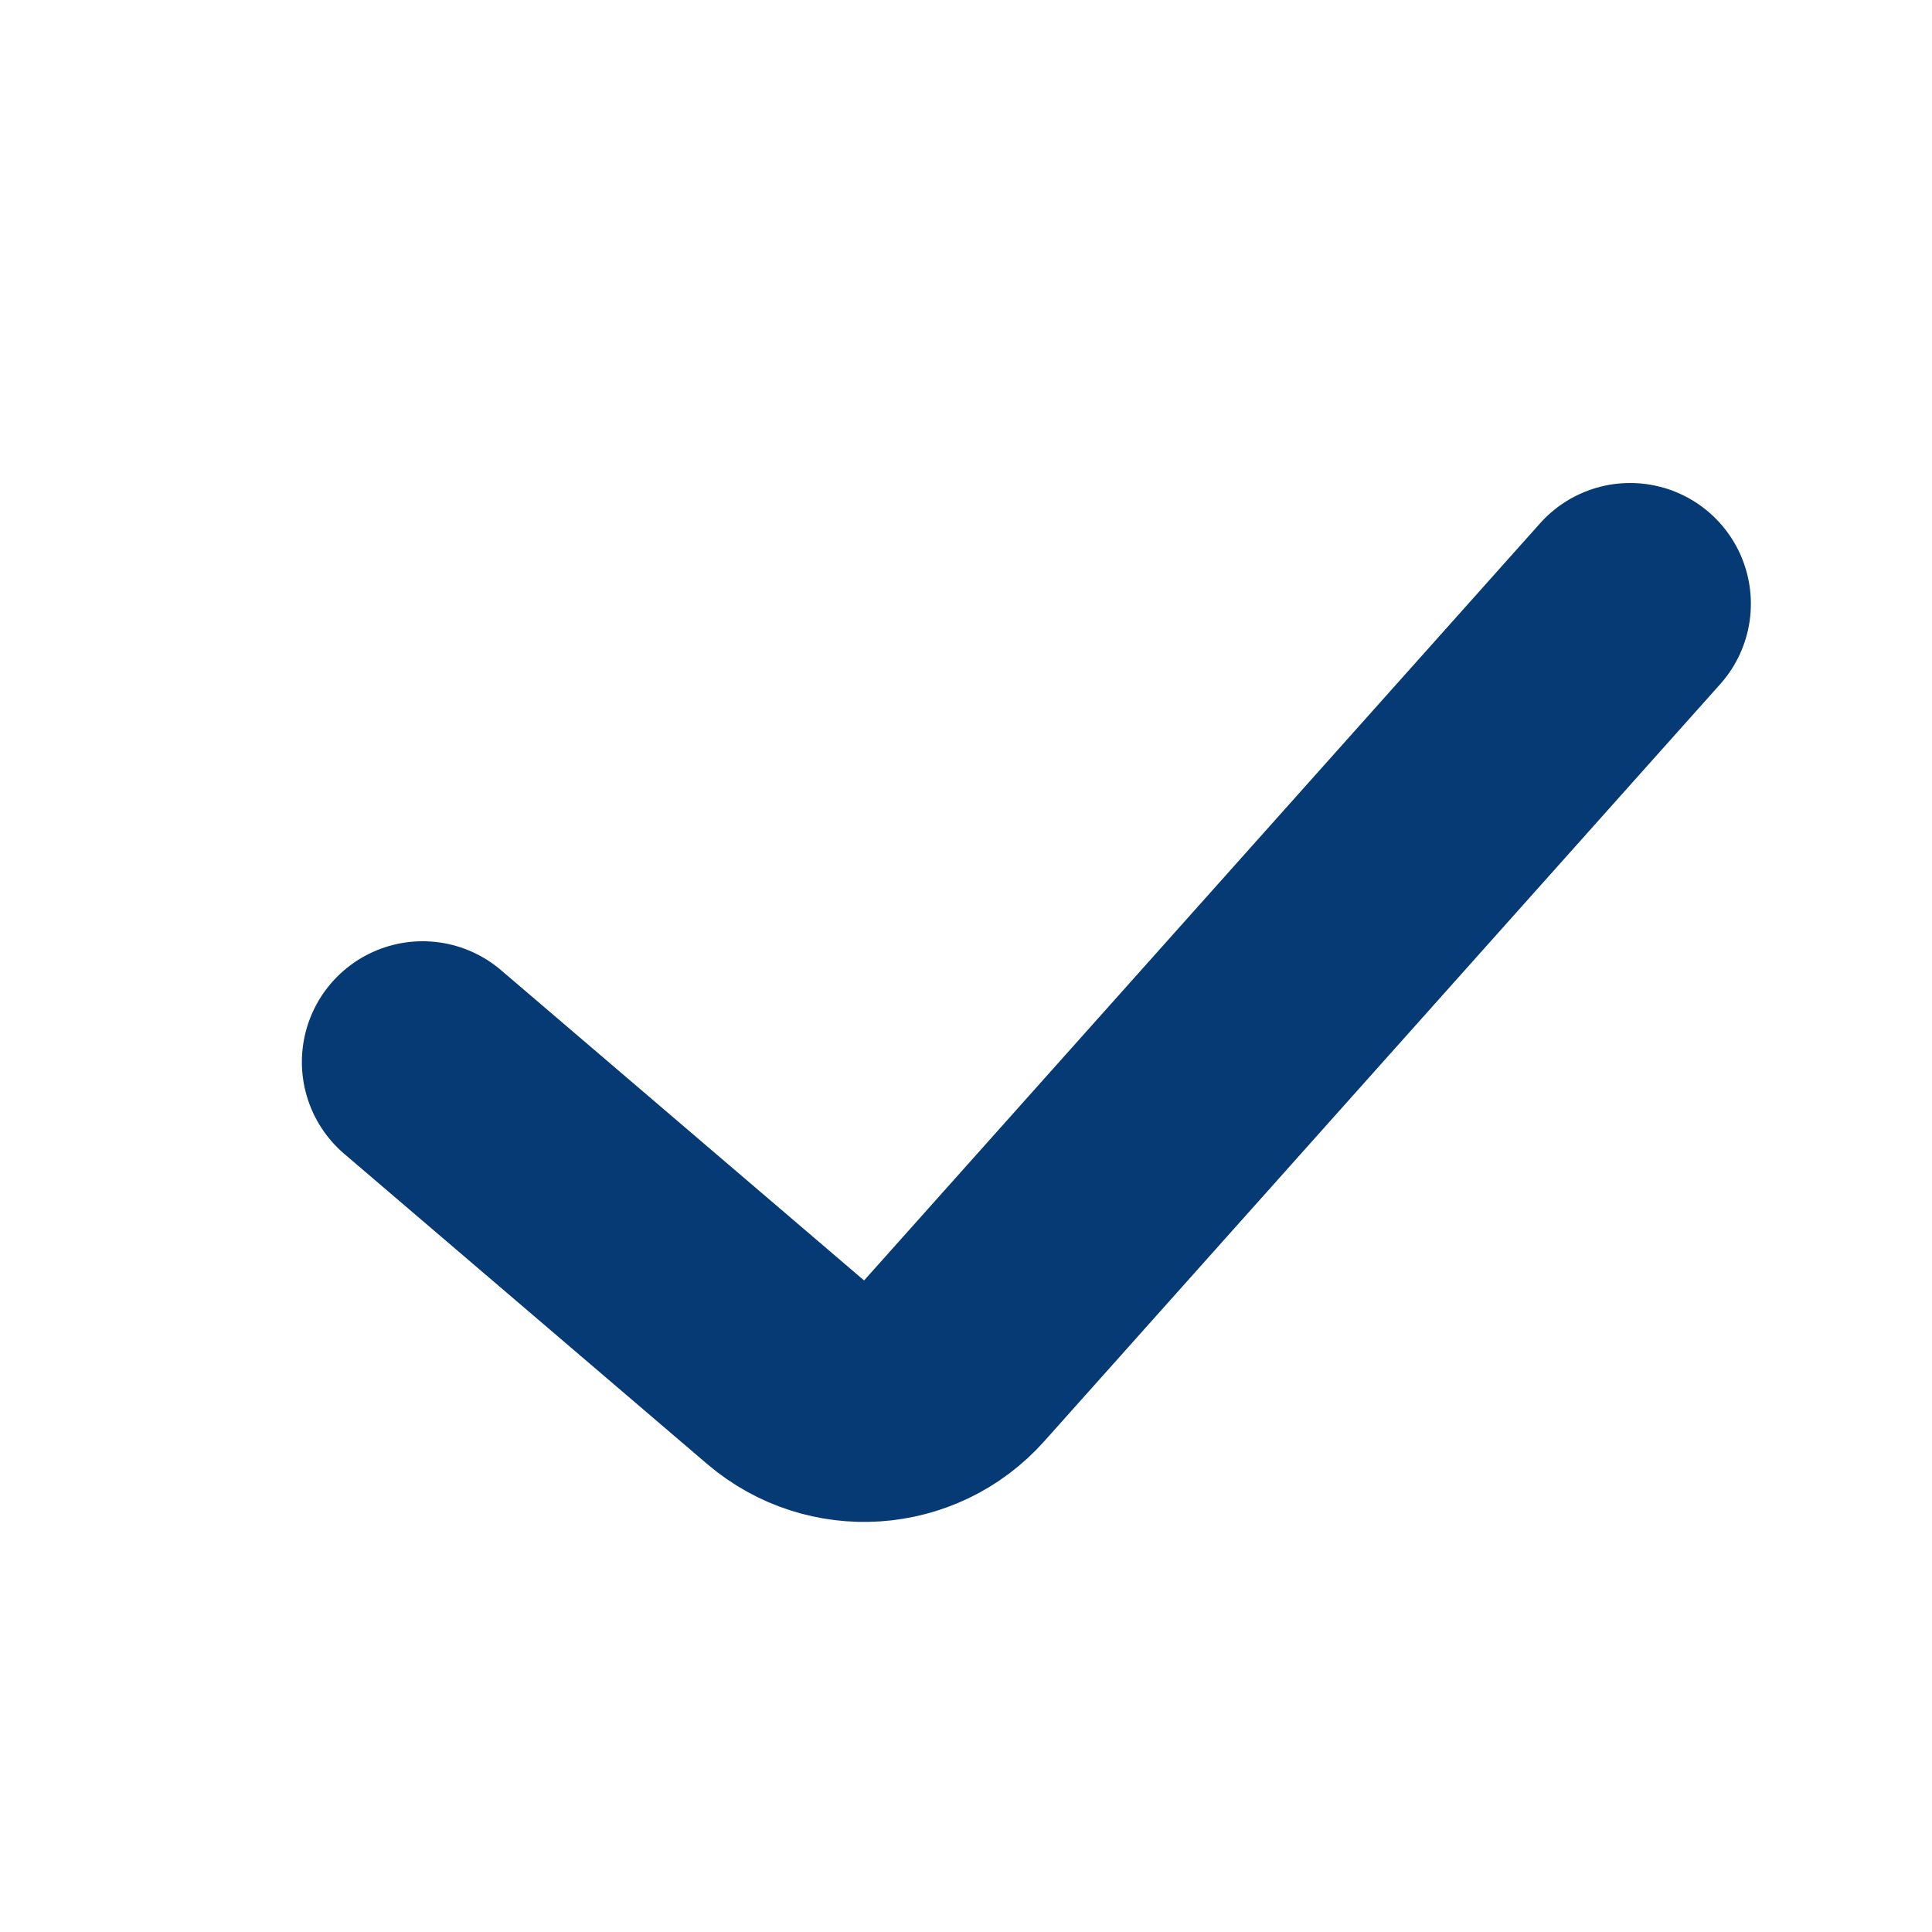
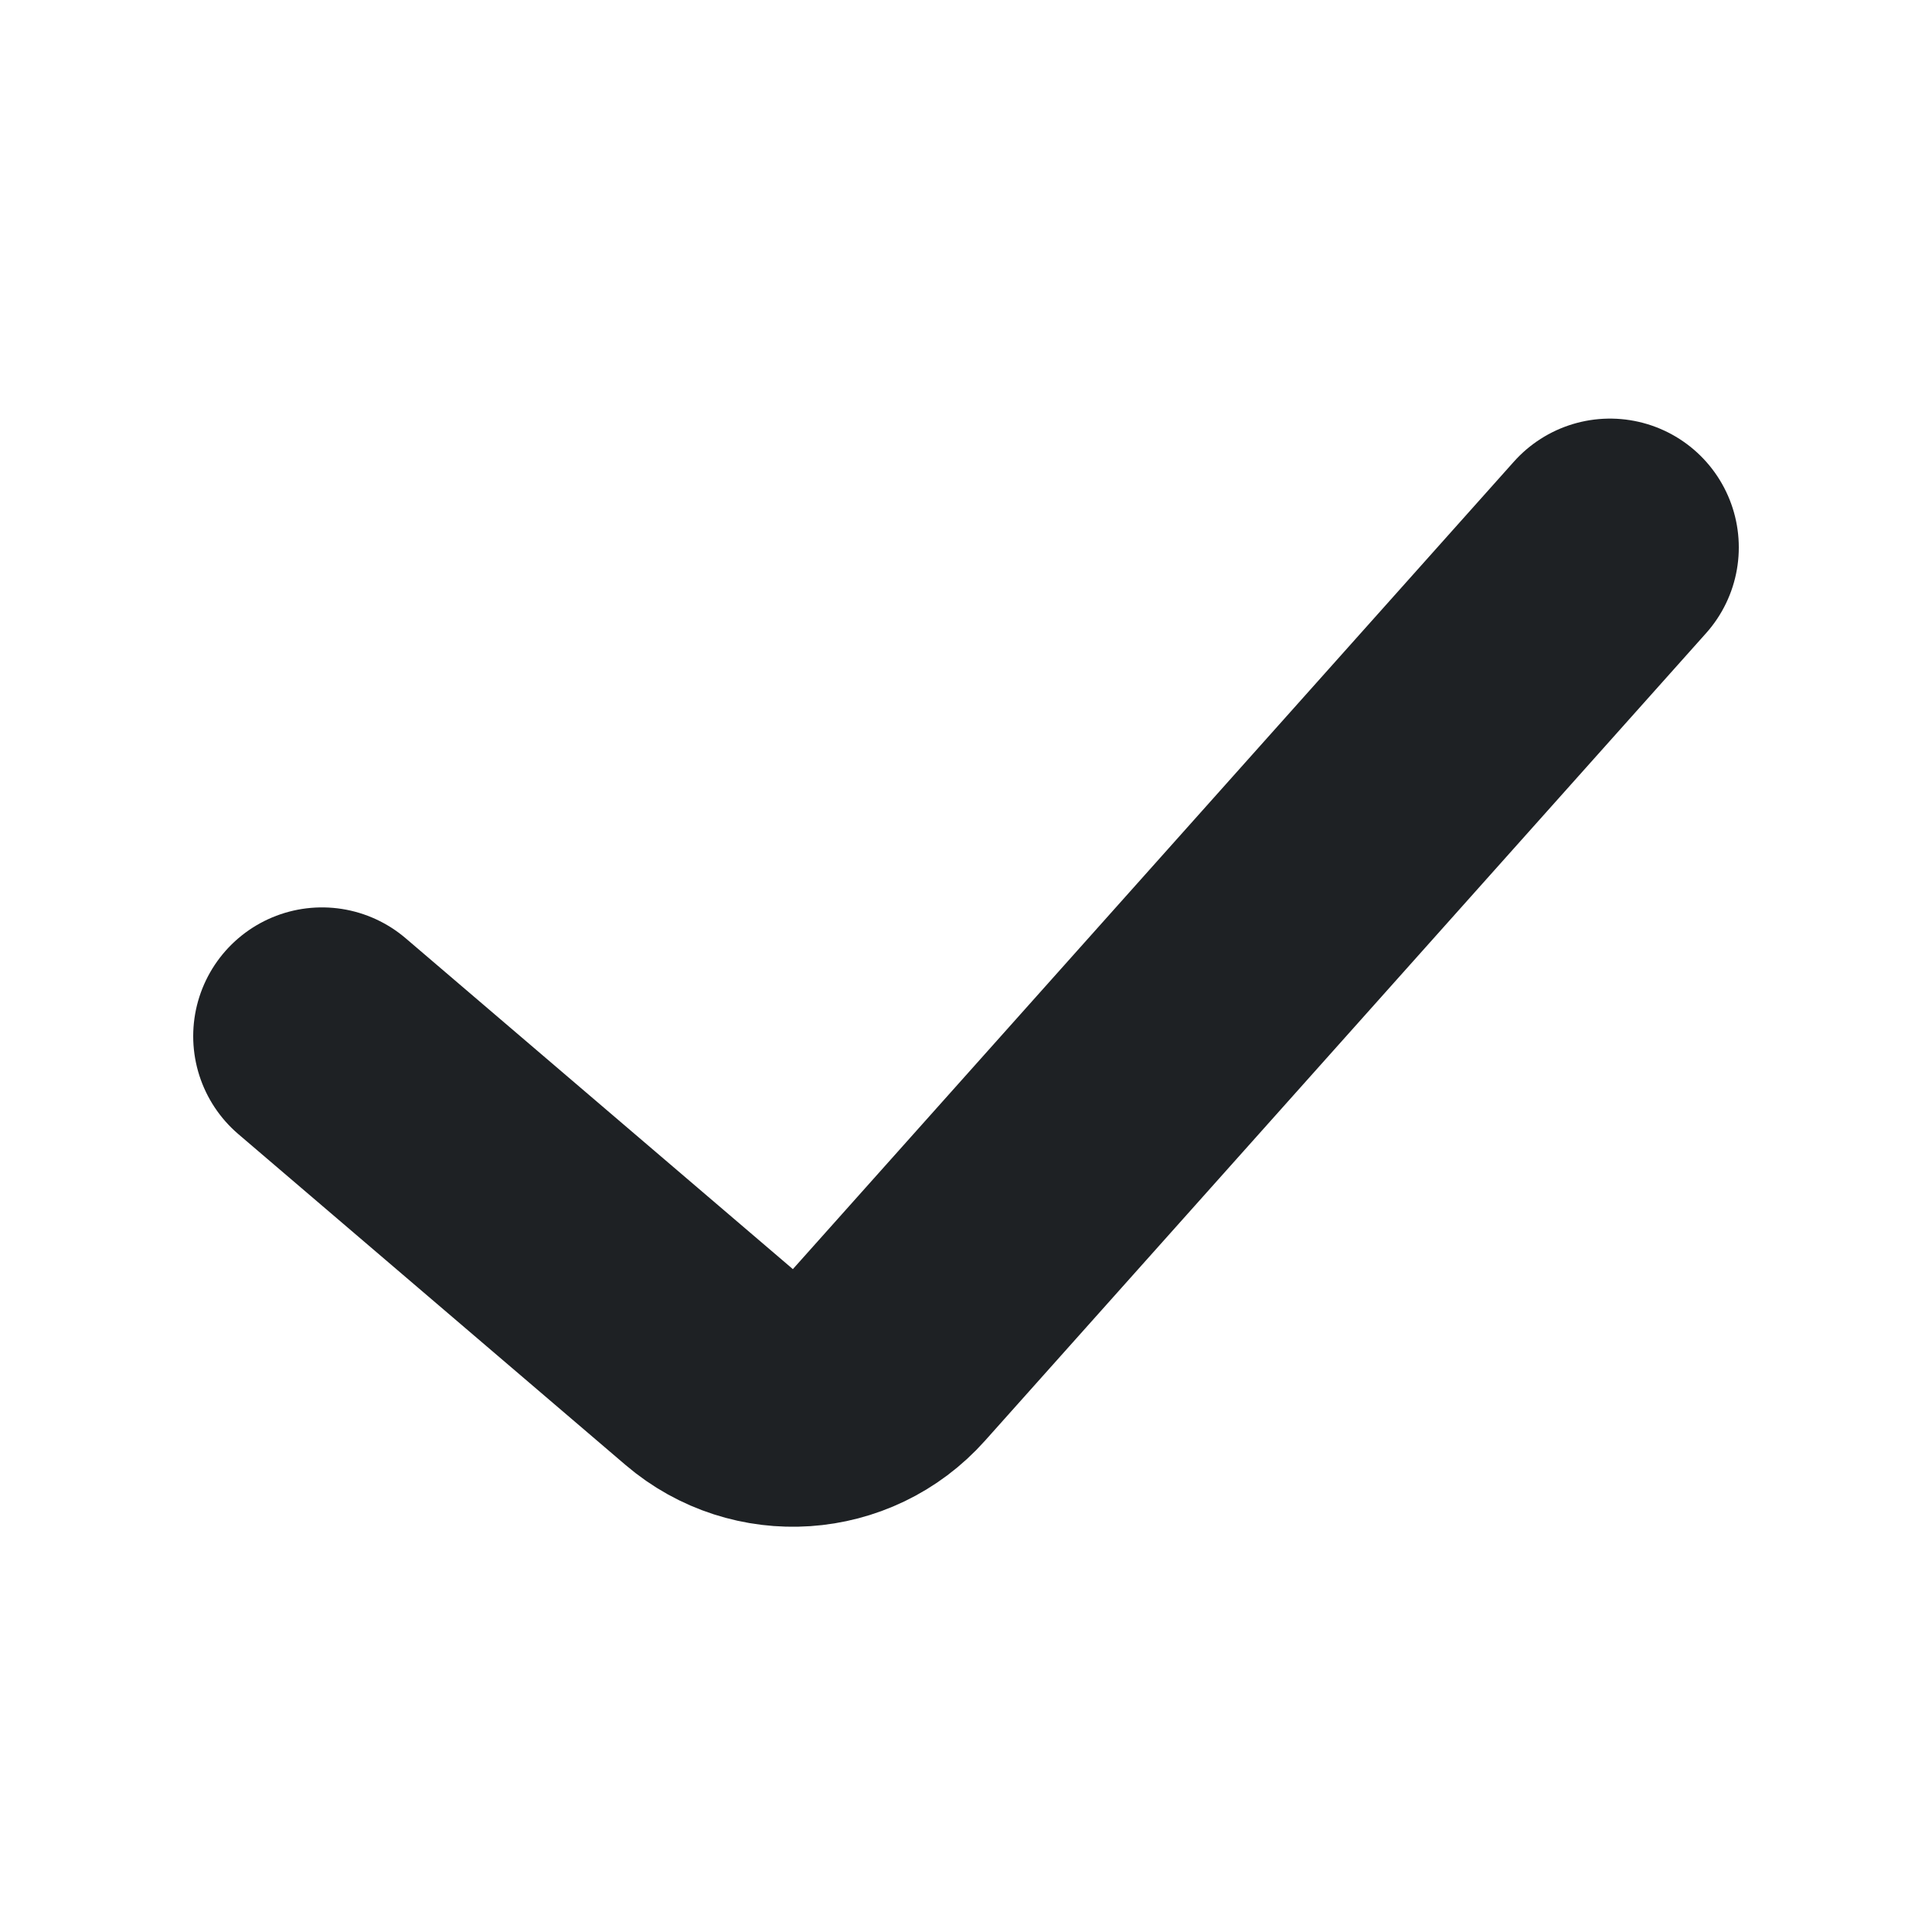
- <svg xmlns="http://www.w3.org/2000/svg" width="16" height="16" viewBox="0 0 16 16" fill="none">
-   <g id="element">
-     <path id="Vector 23" d="M3.5 8.795L6.506 11.364C6.92 11.717 7.54 11.676 7.902 11.27L13.5 5" stroke="#063A74" stroke-width="2" stroke-linecap="round" />
-   </g>
+ <svg xmlns="http://www.w3.org/2000/svg" width="12" height="12" viewBox="0 0 12 12" fill="none">
+   <path d="M2 6.436L4.405 8.491C4.736 8.774 5.232 8.74 5.521 8.416L10 3.4" stroke="#1E2124" stroke-width="1.6" stroke-linecap="round" />
</svg>
